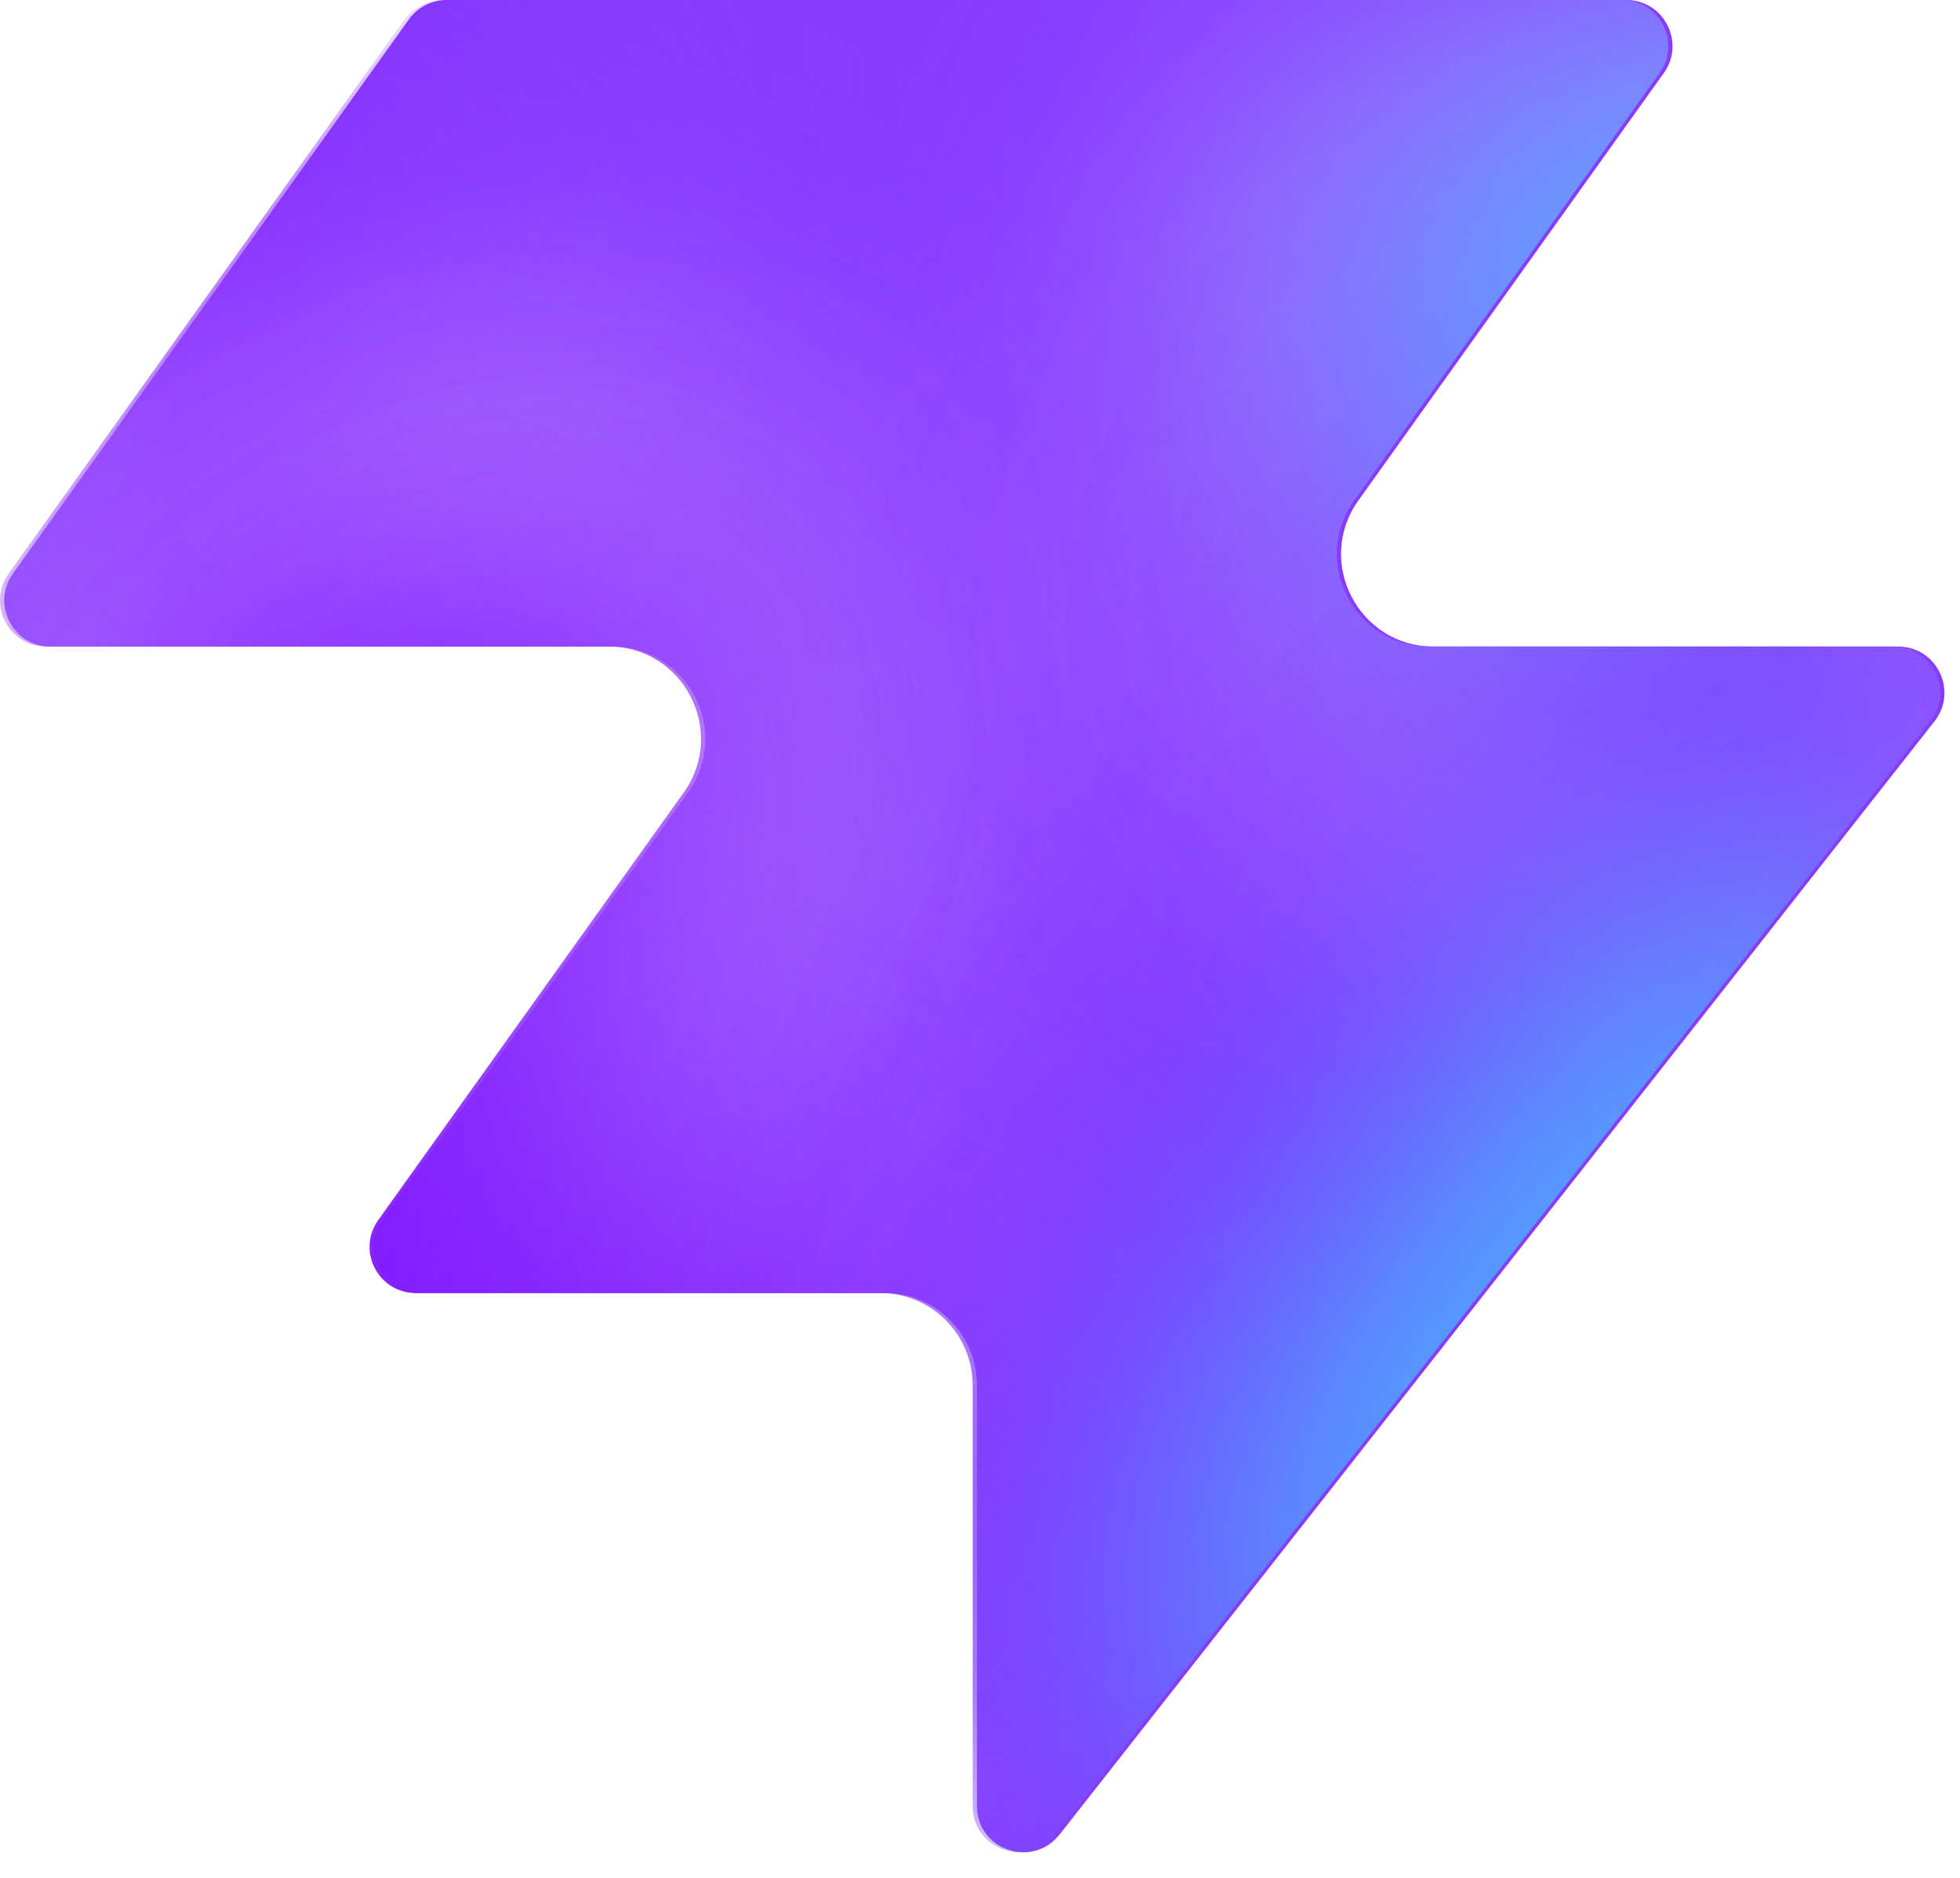
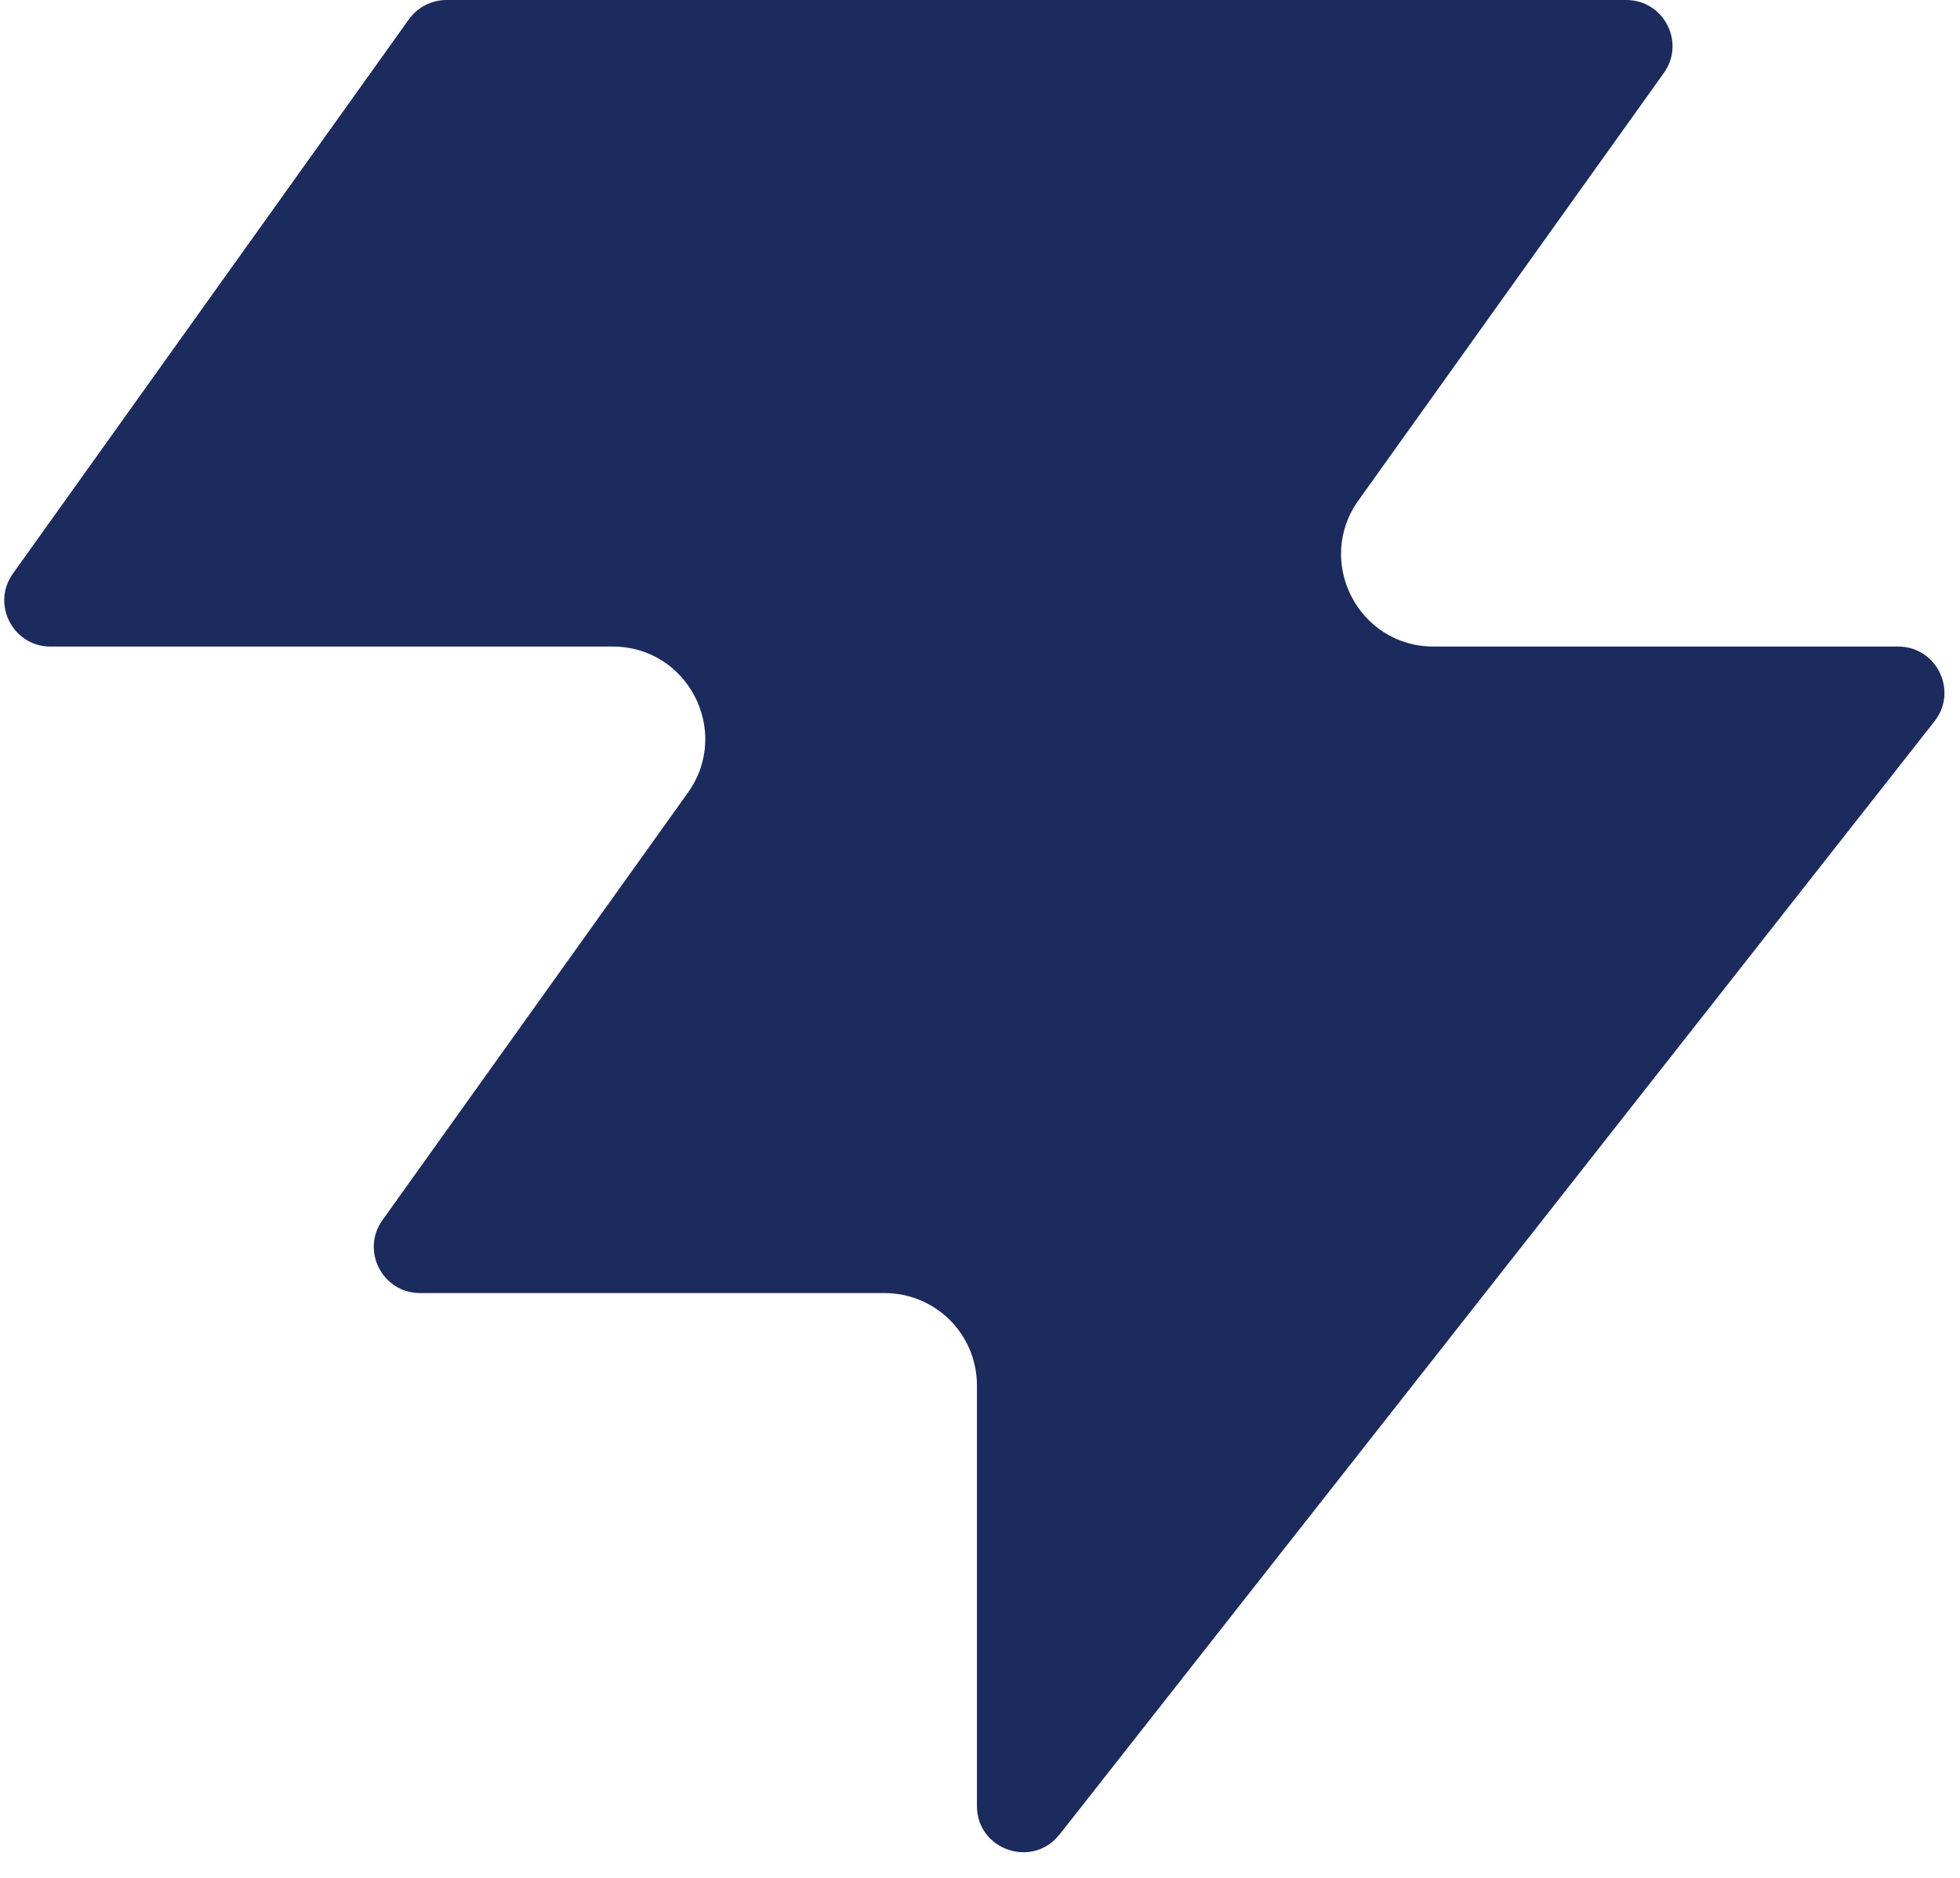
- <svg xmlns="http://www.w3.org/2000/svg" width="48" height="46" fill="none" viewBox="0 0 48 46">
-   <path fill="#863bff" d="M25.946 44.938c-.664.845-2.021.375-2.021-.698V33.937a2.26 2.26 0 0 0-2.262-2.262H10.287c-.92 0-1.456-1.04-.92-1.788l7.48-10.471c1.07-1.497 0-3.578-1.842-3.578H1.237c-.92 0-1.456-1.04-.92-1.788L10.013.474c.214-.297.556-.474.92-.474h28.894c.92 0 1.456 1.04.92 1.788l-7.48 10.471c-1.07 1.498 0 3.579 1.842 3.579h11.377c.943 0 1.473 1.088.89 1.83L25.947 44.94z" style="fill:#863bff;fill:color(display-p3 .525 .23 1);fill-opacity:1" />
-   <mask id="a" width="48" height="46" x="0" y="0" maskUnits="userSpaceOnUse" style="mask-type:alpha">
-     <path fill="#000" d="M25.842 44.938c-.664.844-2.021.375-2.021-.698V33.937a2.26 2.26 0 0 0-2.262-2.262H10.183c-.92 0-1.456-1.04-.92-1.788l7.48-10.471c1.07-1.498 0-3.579-1.842-3.579H1.133c-.92 0-1.456-1.04-.92-1.787L9.91.473c.214-.297.556-.474.92-.474h28.894c.92 0 1.456 1.04.92 1.788l-7.48 10.471c-1.07 1.498 0 3.578 1.842 3.578h11.377c.943 0 1.473 1.088.89 1.832L25.843 44.94z" style="fill:#000;fill-opacity:1" />
-   </mask>
-   <g mask="url(#a)">
-     <g filter="url(#b)">
-       <ellipse cx="5.508" cy="14.704" fill="#ede6ff" rx="5.508" ry="14.704" style="fill:#ede6ff;fill:color(display-p3 .927 .903 1);fill-opacity:1" transform="matrix(.00324 1 1 -.00324 -4.47 31.516)" />
-     </g>
-     <g filter="url(#c)">
-       <ellipse cx="10.399" cy="29.851" fill="#ede6ff" rx="10.399" ry="29.851" style="fill:#ede6ff;fill:color(display-p3 .927 .903 1);fill-opacity:1" transform="matrix(.00324 1 1 -.00324 -39.328 7.883)" />
-     </g>
-     <g filter="url(#d)">
-       <ellipse cx="5.508" cy="30.487" fill="#7e14ff" rx="5.508" ry="30.487" style="fill:#7e14ff;fill:color(display-p3 .492 .077 1);fill-opacity:1" transform="rotate(89.814 -25.913 -14.639)scale(1 -1)" />
-     </g>
-     <g filter="url(#e)">
-       <ellipse cx="5.508" cy="30.599" fill="#7e14ff" rx="5.508" ry="30.599" style="fill:#7e14ff;fill:color(display-p3 .492 .077 1);fill-opacity:1" transform="rotate(89.814 -32.644 -3.334)scale(1 -1)" />
-     </g>
-     <g filter="url(#f)">
-       <ellipse cx="5.508" cy="30.599" fill="#7e14ff" rx="5.508" ry="30.599" style="fill:#7e14ff;fill:color(display-p3 .492 .077 1);fill-opacity:1" transform="matrix(.00324 1 1 -.00324 -34.34 30.47)" />
-     </g>
-     <g filter="url(#g)">
-       <ellipse cx="14.072" cy="22.078" fill="#ede6ff" rx="14.072" ry="22.078" style="fill:#ede6ff;fill:color(display-p3 .927 .903 1);fill-opacity:1" transform="rotate(93.35 24.506 48.493)scale(-1 1)" />
-     </g>
-     <g filter="url(#h)">
-       <ellipse cx="3.47" cy="21.501" fill="#7e14ff" rx="3.47" ry="21.501" style="fill:#7e14ff;fill:color(display-p3 .492 .077 1);fill-opacity:1" transform="rotate(89.009 28.708 47.59)scale(-1 1)" />
-     </g>
-     <g filter="url(#i)">
-       <ellipse cx="3.47" cy="21.501" fill="#7e14ff" rx="3.47" ry="21.501" style="fill:#7e14ff;fill:color(display-p3 .492 .077 1);fill-opacity:1" transform="rotate(89.009 28.708 47.59)scale(-1 1)" />
-     </g>
-     <g filter="url(#j)">
-       <ellipse cx=".387" cy="8.972" fill="#7e14ff" rx="4.407" ry="29.108" style="fill:#7e14ff;fill:color(display-p3 .492 .077 1);fill-opacity:1" transform="rotate(39.51 .387 8.972)" />
-     </g>
-     <g filter="url(#k)">
-       <ellipse cx="47.523" cy="-6.092" fill="#7e14ff" rx="4.407" ry="29.108" style="fill:#7e14ff;fill:color(display-p3 .492 .077 1);fill-opacity:1" transform="rotate(37.892 47.523 -6.092)" />
-     </g>
-     <g filter="url(#l)">
-       <ellipse cx="41.412" cy="6.333" fill="#47bfff" rx="5.971" ry="9.665" style="fill:#47bfff;fill:color(display-p3 .28 .748 1);fill-opacity:1" transform="rotate(37.892 41.412 6.333)" />
-     </g>
-     <g filter="url(#m)">
-       <ellipse cx="-1.879" cy="38.332" fill="#7e14ff" rx="4.407" ry="29.108" style="fill:#7e14ff;fill:color(display-p3 .492 .077 1);fill-opacity:1" transform="rotate(37.892 -1.88 38.332)" />
-     </g>
-     <g filter="url(#n)">
-       <ellipse cx="-1.879" cy="38.332" fill="#7e14ff" rx="4.407" ry="29.108" style="fill:#7e14ff;fill:color(display-p3 .492 .077 1);fill-opacity:1" transform="rotate(37.892 -1.88 38.332)" />
-     </g>
-     <g filter="url(#o)">
-       <ellipse cx="35.651" cy="29.907" fill="#7e14ff" rx="4.407" ry="29.108" style="fill:#7e14ff;fill:color(display-p3 .492 .077 1);fill-opacity:1" transform="rotate(37.892 35.651 29.907)" />
-     </g>
-     <g filter="url(#p)">
-       <ellipse cx="38.418" cy="32.4" fill="#47bfff" rx="5.971" ry="15.297" style="fill:#47bfff;fill:color(display-p3 .28 .748 1);fill-opacity:1" transform="rotate(37.892 38.418 32.4)" />
-     </g>
-   </g>
-   <defs>
-     <filter id="b" width="60.045" height="41.654" x="-19.77" y="16.149" color-interpolation-filters="sRGB" filterUnits="userSpaceOnUse">
-       <feFlood flood-opacity="0" result="BackgroundImageFix" />
-       <feBlend in="SourceGraphic" in2="BackgroundImageFix" result="shape" />
-       <feGaussianBlur result="effect1_foregroundBlur_2002_17158" stdDeviation="7.659" />
-     </filter>
-     <filter id="c" width="90.34" height="51.437" x="-54.613" y="-7.533" color-interpolation-filters="sRGB" filterUnits="userSpaceOnUse">
-       <feFlood flood-opacity="0" result="BackgroundImageFix" />
-       <feBlend in="SourceGraphic" in2="BackgroundImageFix" result="shape" />
-       <feGaussianBlur result="effect1_foregroundBlur_2002_17158" stdDeviation="7.659" />
-     </filter>
-     <filter id="d" width="79.355" height="29.4" x="-49.64" y="2.03" color-interpolation-filters="sRGB" filterUnits="userSpaceOnUse">
-       <feFlood flood-opacity="0" result="BackgroundImageFix" />
-       <feBlend in="SourceGraphic" in2="BackgroundImageFix" result="shape" />
-       <feGaussianBlur result="effect1_foregroundBlur_2002_17158" stdDeviation="4.596" />
-     </filter>
-     <filter id="e" width="79.579" height="29.4" x="-45.045" y="20.029" color-interpolation-filters="sRGB" filterUnits="userSpaceOnUse">
-       <feFlood flood-opacity="0" result="BackgroundImageFix" />
-       <feBlend in="SourceGraphic" in2="BackgroundImageFix" result="shape" />
-       <feGaussianBlur result="effect1_foregroundBlur_2002_17158" stdDeviation="4.596" />
-     </filter>
-     <filter id="f" width="79.579" height="29.4" x="-43.513" y="21.178" color-interpolation-filters="sRGB" filterUnits="userSpaceOnUse">
-       <feFlood flood-opacity="0" result="BackgroundImageFix" />
-       <feBlend in="SourceGraphic" in2="BackgroundImageFix" result="shape" />
-       <feGaussianBlur result="effect1_foregroundBlur_2002_17158" stdDeviation="4.596" />
-     </filter>
-     <filter id="g" width="74.749" height="58.852" x="15.756" y="-17.901" color-interpolation-filters="sRGB" filterUnits="userSpaceOnUse">
-       <feFlood flood-opacity="0" result="BackgroundImageFix" />
-       <feBlend in="SourceGraphic" in2="BackgroundImageFix" result="shape" />
-       <feGaussianBlur result="effect1_foregroundBlur_2002_17158" stdDeviation="7.659" />
-     </filter>
-     <filter id="h" width="61.377" height="25.362" x="23.548" y="2.284" color-interpolation-filters="sRGB" filterUnits="userSpaceOnUse">
-       <feFlood flood-opacity="0" result="BackgroundImageFix" />
-       <feBlend in="SourceGraphic" in2="BackgroundImageFix" result="shape" />
-       <feGaussianBlur result="effect1_foregroundBlur_2002_17158" stdDeviation="4.596" />
-     </filter>
-     <filter id="i" width="61.377" height="25.362" x="23.548" y="2.284" color-interpolation-filters="sRGB" filterUnits="userSpaceOnUse">
-       <feFlood flood-opacity="0" result="BackgroundImageFix" />
-       <feBlend in="SourceGraphic" in2="BackgroundImageFix" result="shape" />
-       <feGaussianBlur result="effect1_foregroundBlur_2002_17158" stdDeviation="4.596" />
-     </filter>
-     <filter id="j" width="56.045" height="63.649" x="-27.636" y="-22.853" color-interpolation-filters="sRGB" filterUnits="userSpaceOnUse">
-       <feFlood flood-opacity="0" result="BackgroundImageFix" />
-       <feBlend in="SourceGraphic" in2="BackgroundImageFix" result="shape" />
-       <feGaussianBlur result="effect1_foregroundBlur_2002_17158" stdDeviation="4.596" />
-     </filter>
-     <filter id="k" width="54.814" height="64.646" x="20.116" y="-38.415" color-interpolation-filters="sRGB" filterUnits="userSpaceOnUse">
-       <feFlood flood-opacity="0" result="BackgroundImageFix" />
-       <feBlend in="SourceGraphic" in2="BackgroundImageFix" result="shape" />
-       <feGaussianBlur result="effect1_foregroundBlur_2002_17158" stdDeviation="4.596" />
-     </filter>
-     <filter id="l" width="33.541" height="35.313" x="24.641" y="-11.323" color-interpolation-filters="sRGB" filterUnits="userSpaceOnUse">
-       <feFlood flood-opacity="0" result="BackgroundImageFix" />
-       <feBlend in="SourceGraphic" in2="BackgroundImageFix" result="shape" />
-       <feGaussianBlur result="effect1_foregroundBlur_2002_17158" stdDeviation="4.596" />
-     </filter>
-     <filter id="m" width="54.814" height="64.646" x="-29.286" y="6.009" color-interpolation-filters="sRGB" filterUnits="userSpaceOnUse">
-       <feFlood flood-opacity="0" result="BackgroundImageFix" />
-       <feBlend in="SourceGraphic" in2="BackgroundImageFix" result="shape" />
-       <feGaussianBlur result="effect1_foregroundBlur_2002_17158" stdDeviation="4.596" />
-     </filter>
-     <filter id="n" width="54.814" height="64.646" x="-29.286" y="6.009" color-interpolation-filters="sRGB" filterUnits="userSpaceOnUse">
-       <feFlood flood-opacity="0" result="BackgroundImageFix" />
-       <feBlend in="SourceGraphic" in2="BackgroundImageFix" result="shape" />
-       <feGaussianBlur result="effect1_foregroundBlur_2002_17158" stdDeviation="4.596" />
-     </filter>
-     <filter id="o" width="54.814" height="64.646" x="8.244" y="-2.416" color-interpolation-filters="sRGB" filterUnits="userSpaceOnUse">
-       <feFlood flood-opacity="0" result="BackgroundImageFix" />
-       <feBlend in="SourceGraphic" in2="BackgroundImageFix" result="shape" />
-       <feGaussianBlur result="effect1_foregroundBlur_2002_17158" stdDeviation="4.596" />
-     </filter>
-     <filter id="p" width="39.409" height="43.623" x="18.713" y="10.588" color-interpolation-filters="sRGB" filterUnits="userSpaceOnUse">
-       <feFlood flood-opacity="0" result="BackgroundImageFix" />
-       <feBlend in="SourceGraphic" in2="BackgroundImageFix" result="shape" />
-       <feGaussianBlur result="effect1_foregroundBlur_2002_17158" stdDeviation="4.596" />
-     </filter>
-   </defs>
+ <svg xmlns="http://www.w3.org/2000/svg" width="48" height="46" viewBox="0 0 48 46">
+   <path fill="#1B2B5E" d="M25.946 44.938c-.664.845-2.021.375-2.021-.698V33.937a2.26 2.26 0 0 0-2.262-2.262H10.287c-.92 0-1.456-1.04-.92-1.788l7.48-10.471c1.07-1.497 0-3.578-1.842-3.578H1.237c-.92 0-1.456-1.04-.92-1.788L10.013.474c.214-.297.556-.474.92-.474h28.894c.92 0 1.456 1.04.92 1.788l-7.48 10.471c-1.07 1.498 0 3.579 1.842 3.579h11.377c.943 0 1.473 1.088.89 1.83L25.947 44.94z" />
</svg>
